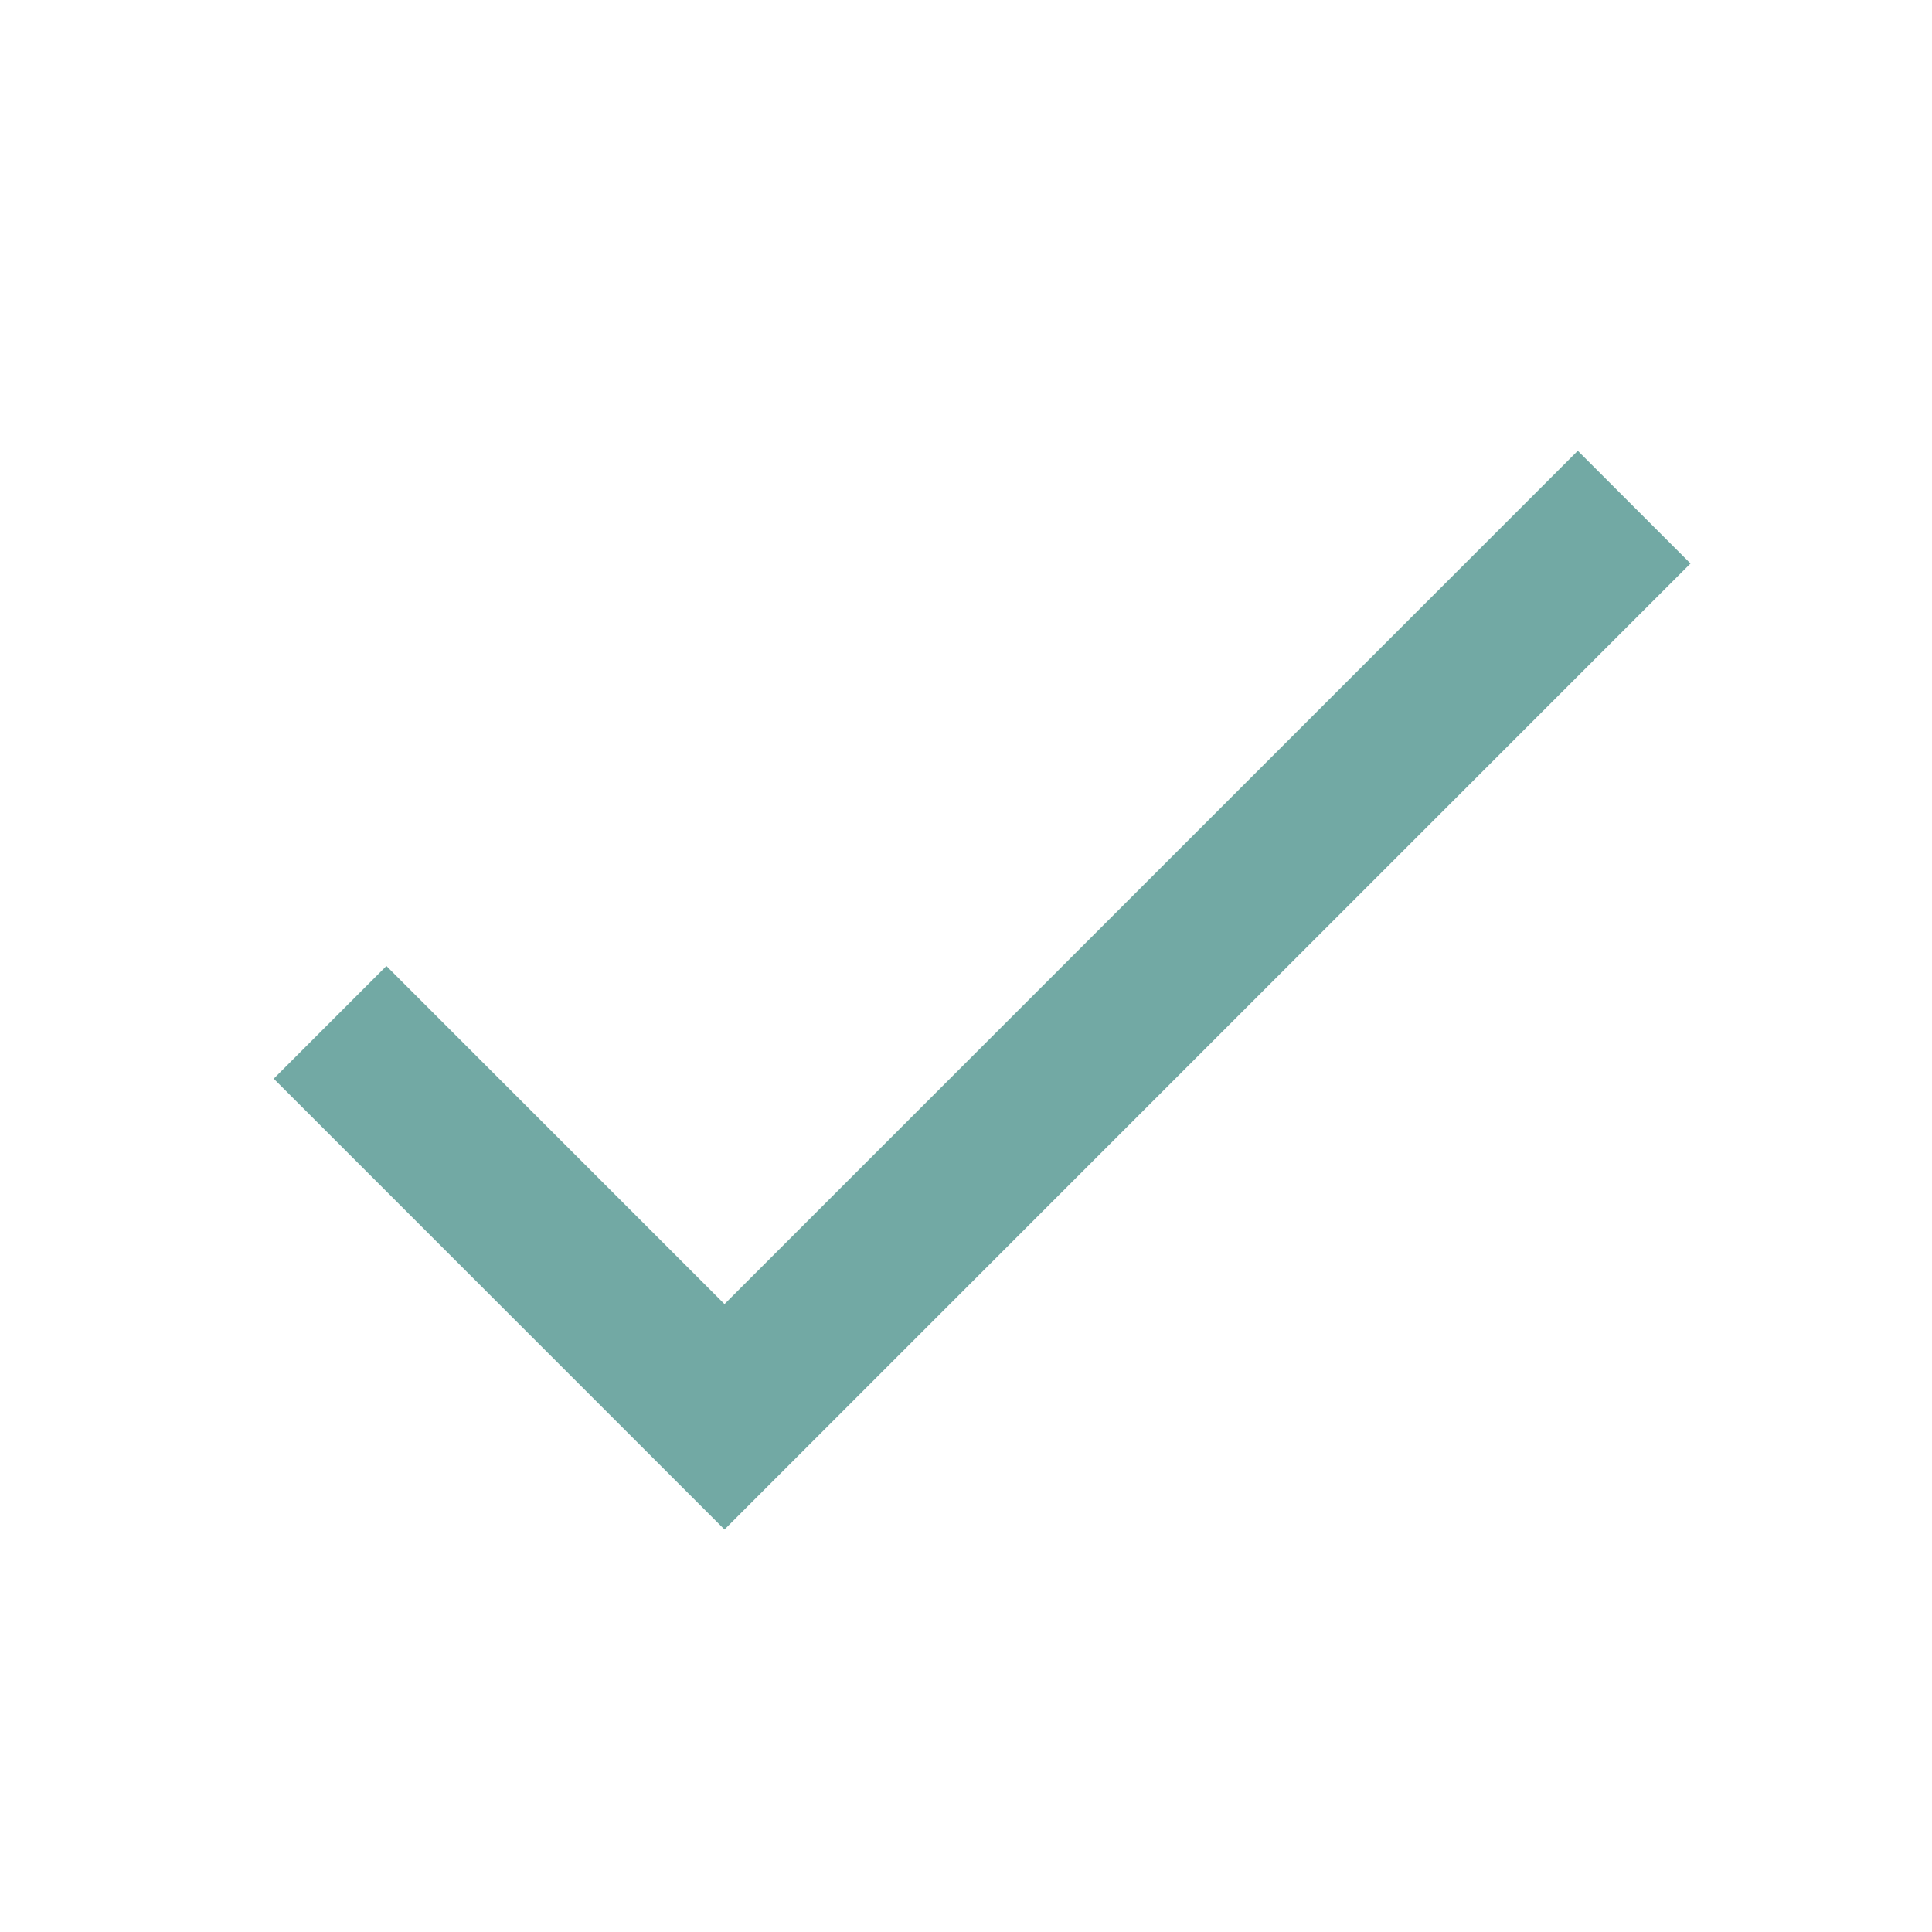
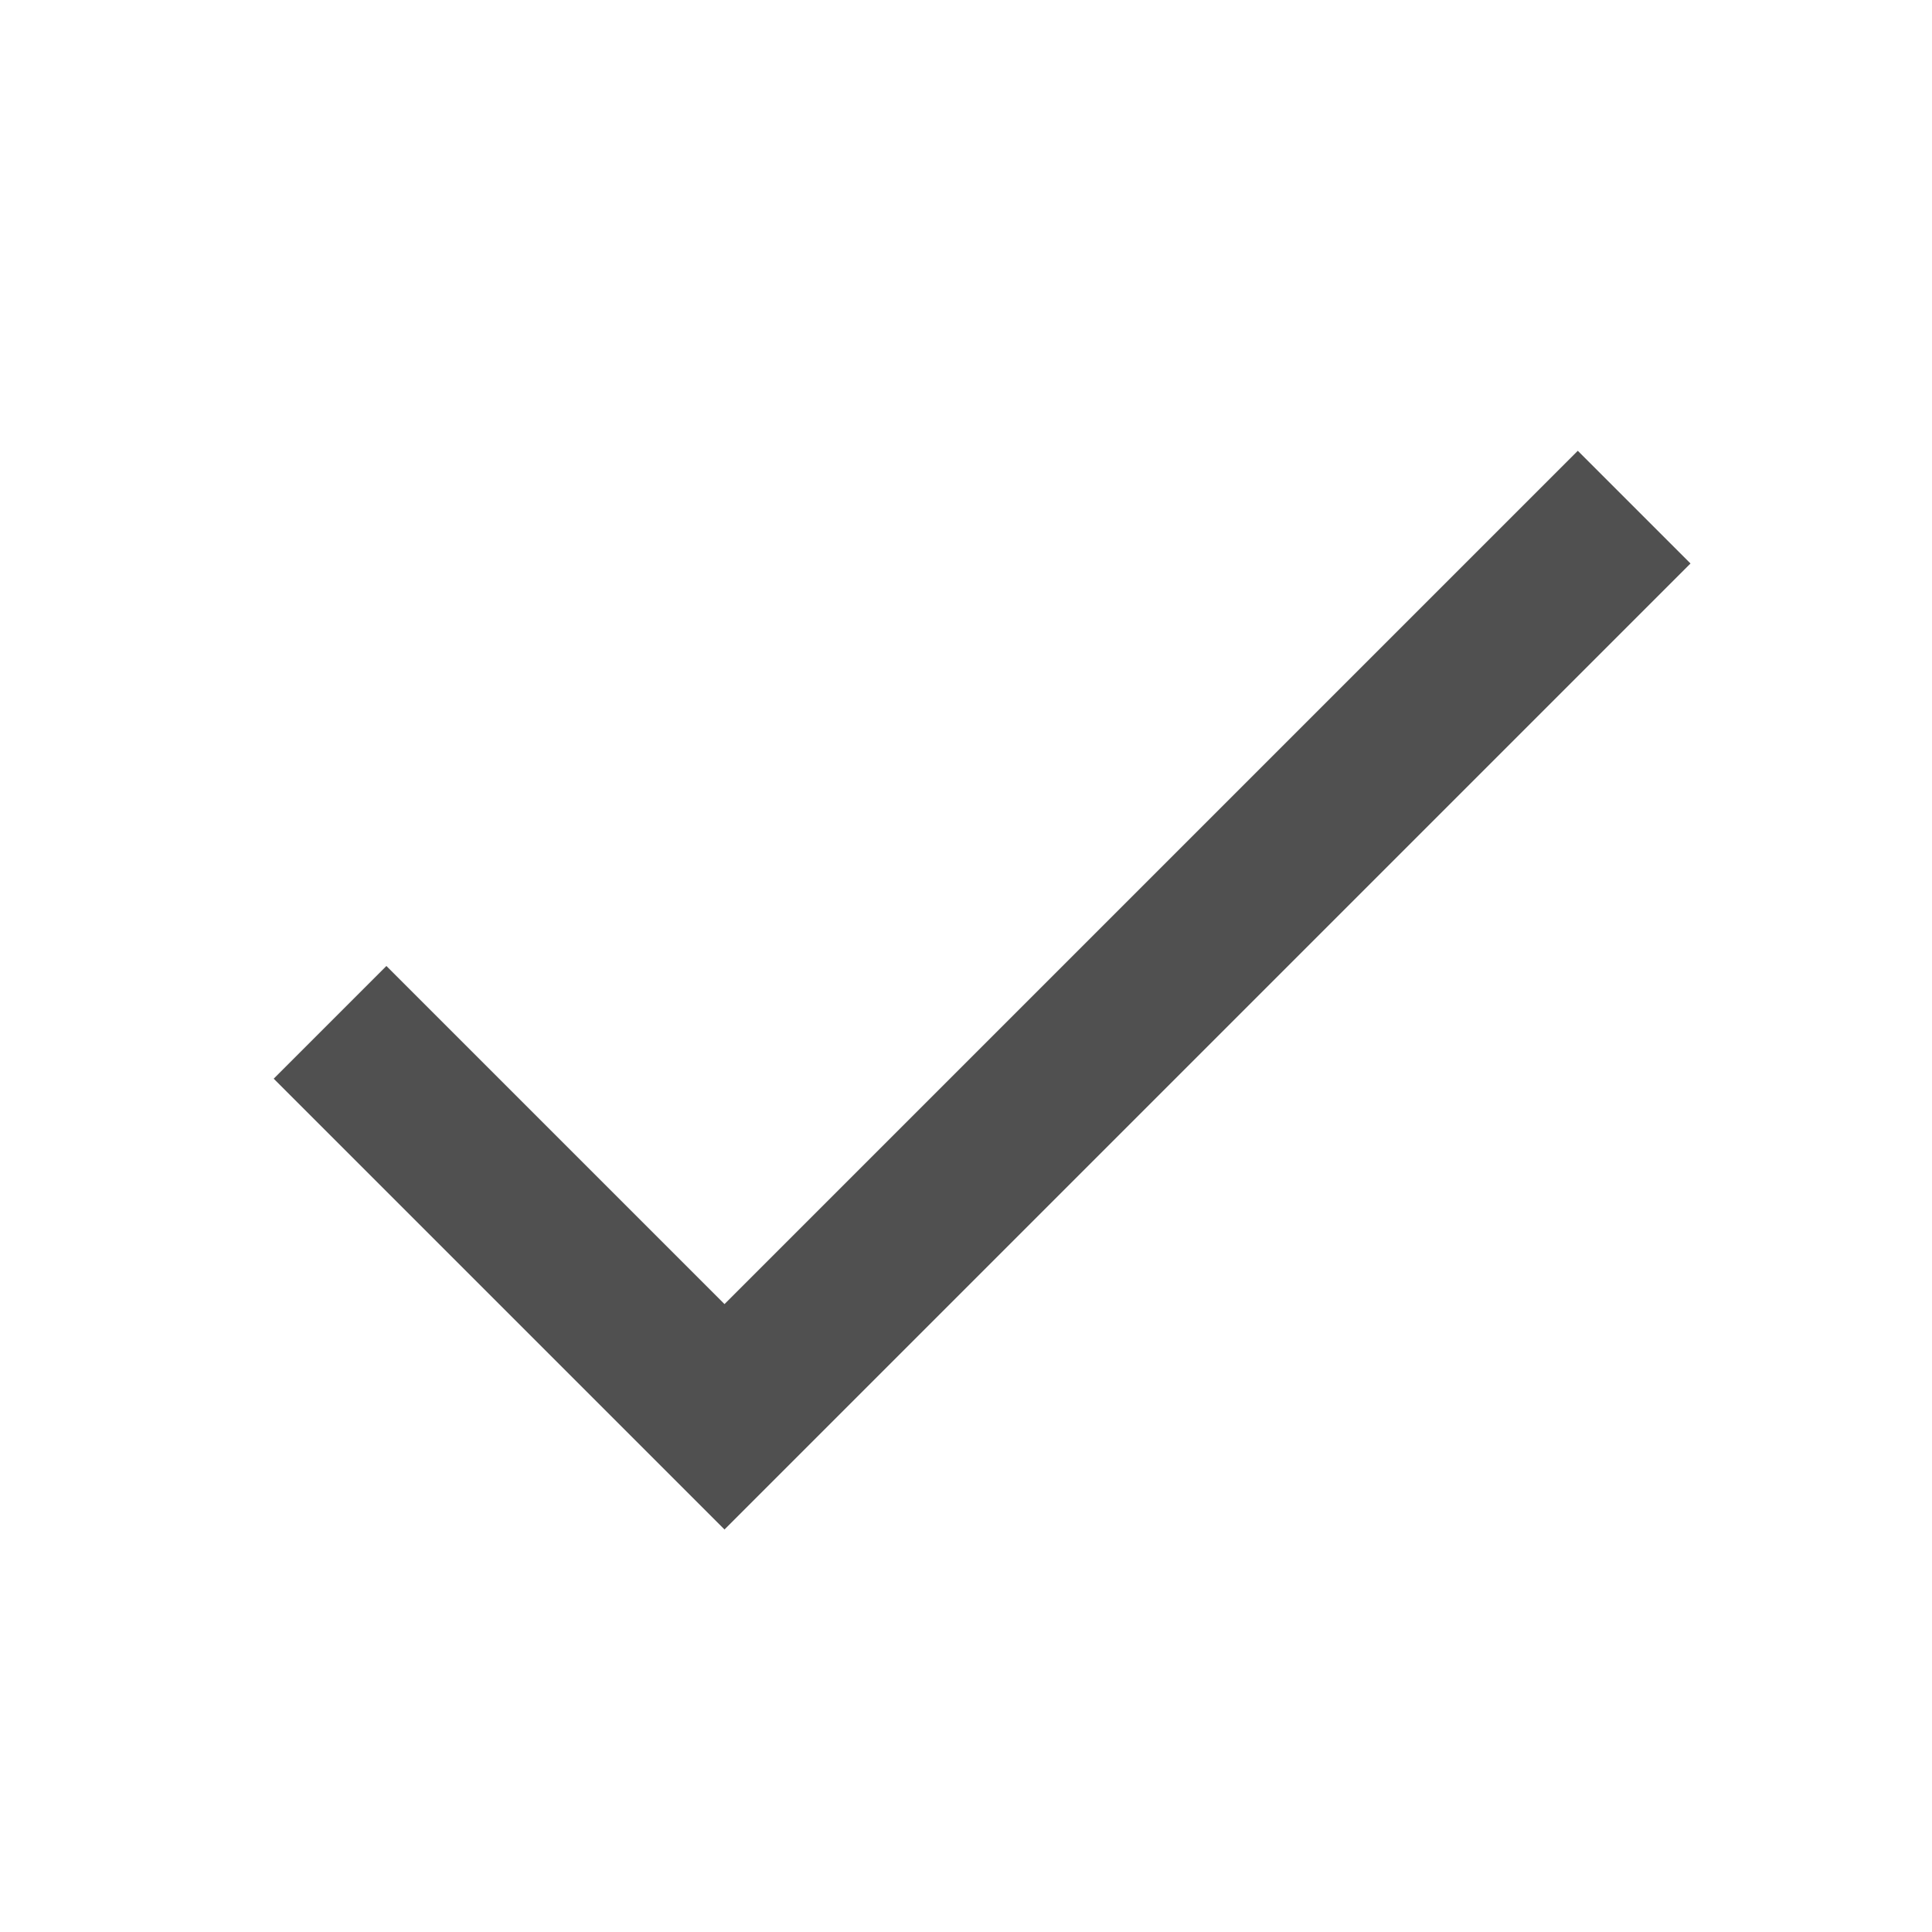
<svg xmlns="http://www.w3.org/2000/svg" height="24px" viewBox="0 0 24 24" width="24px" fill="#000000">
  <path d="M0 0h24v24H0V0z" fill="none" />
-   <path fill="#72a9a4" d="M9 16.2L4.8 12l-1.4 1.4L9 19 21 7l-1.4-1.4L9 16.2z" />
+   <path fill="#505050" d="M9 16.2L4.8 12l-1.4 1.4L9 19 21 7l-1.4-1.4L9 16.2z" />
</svg>
